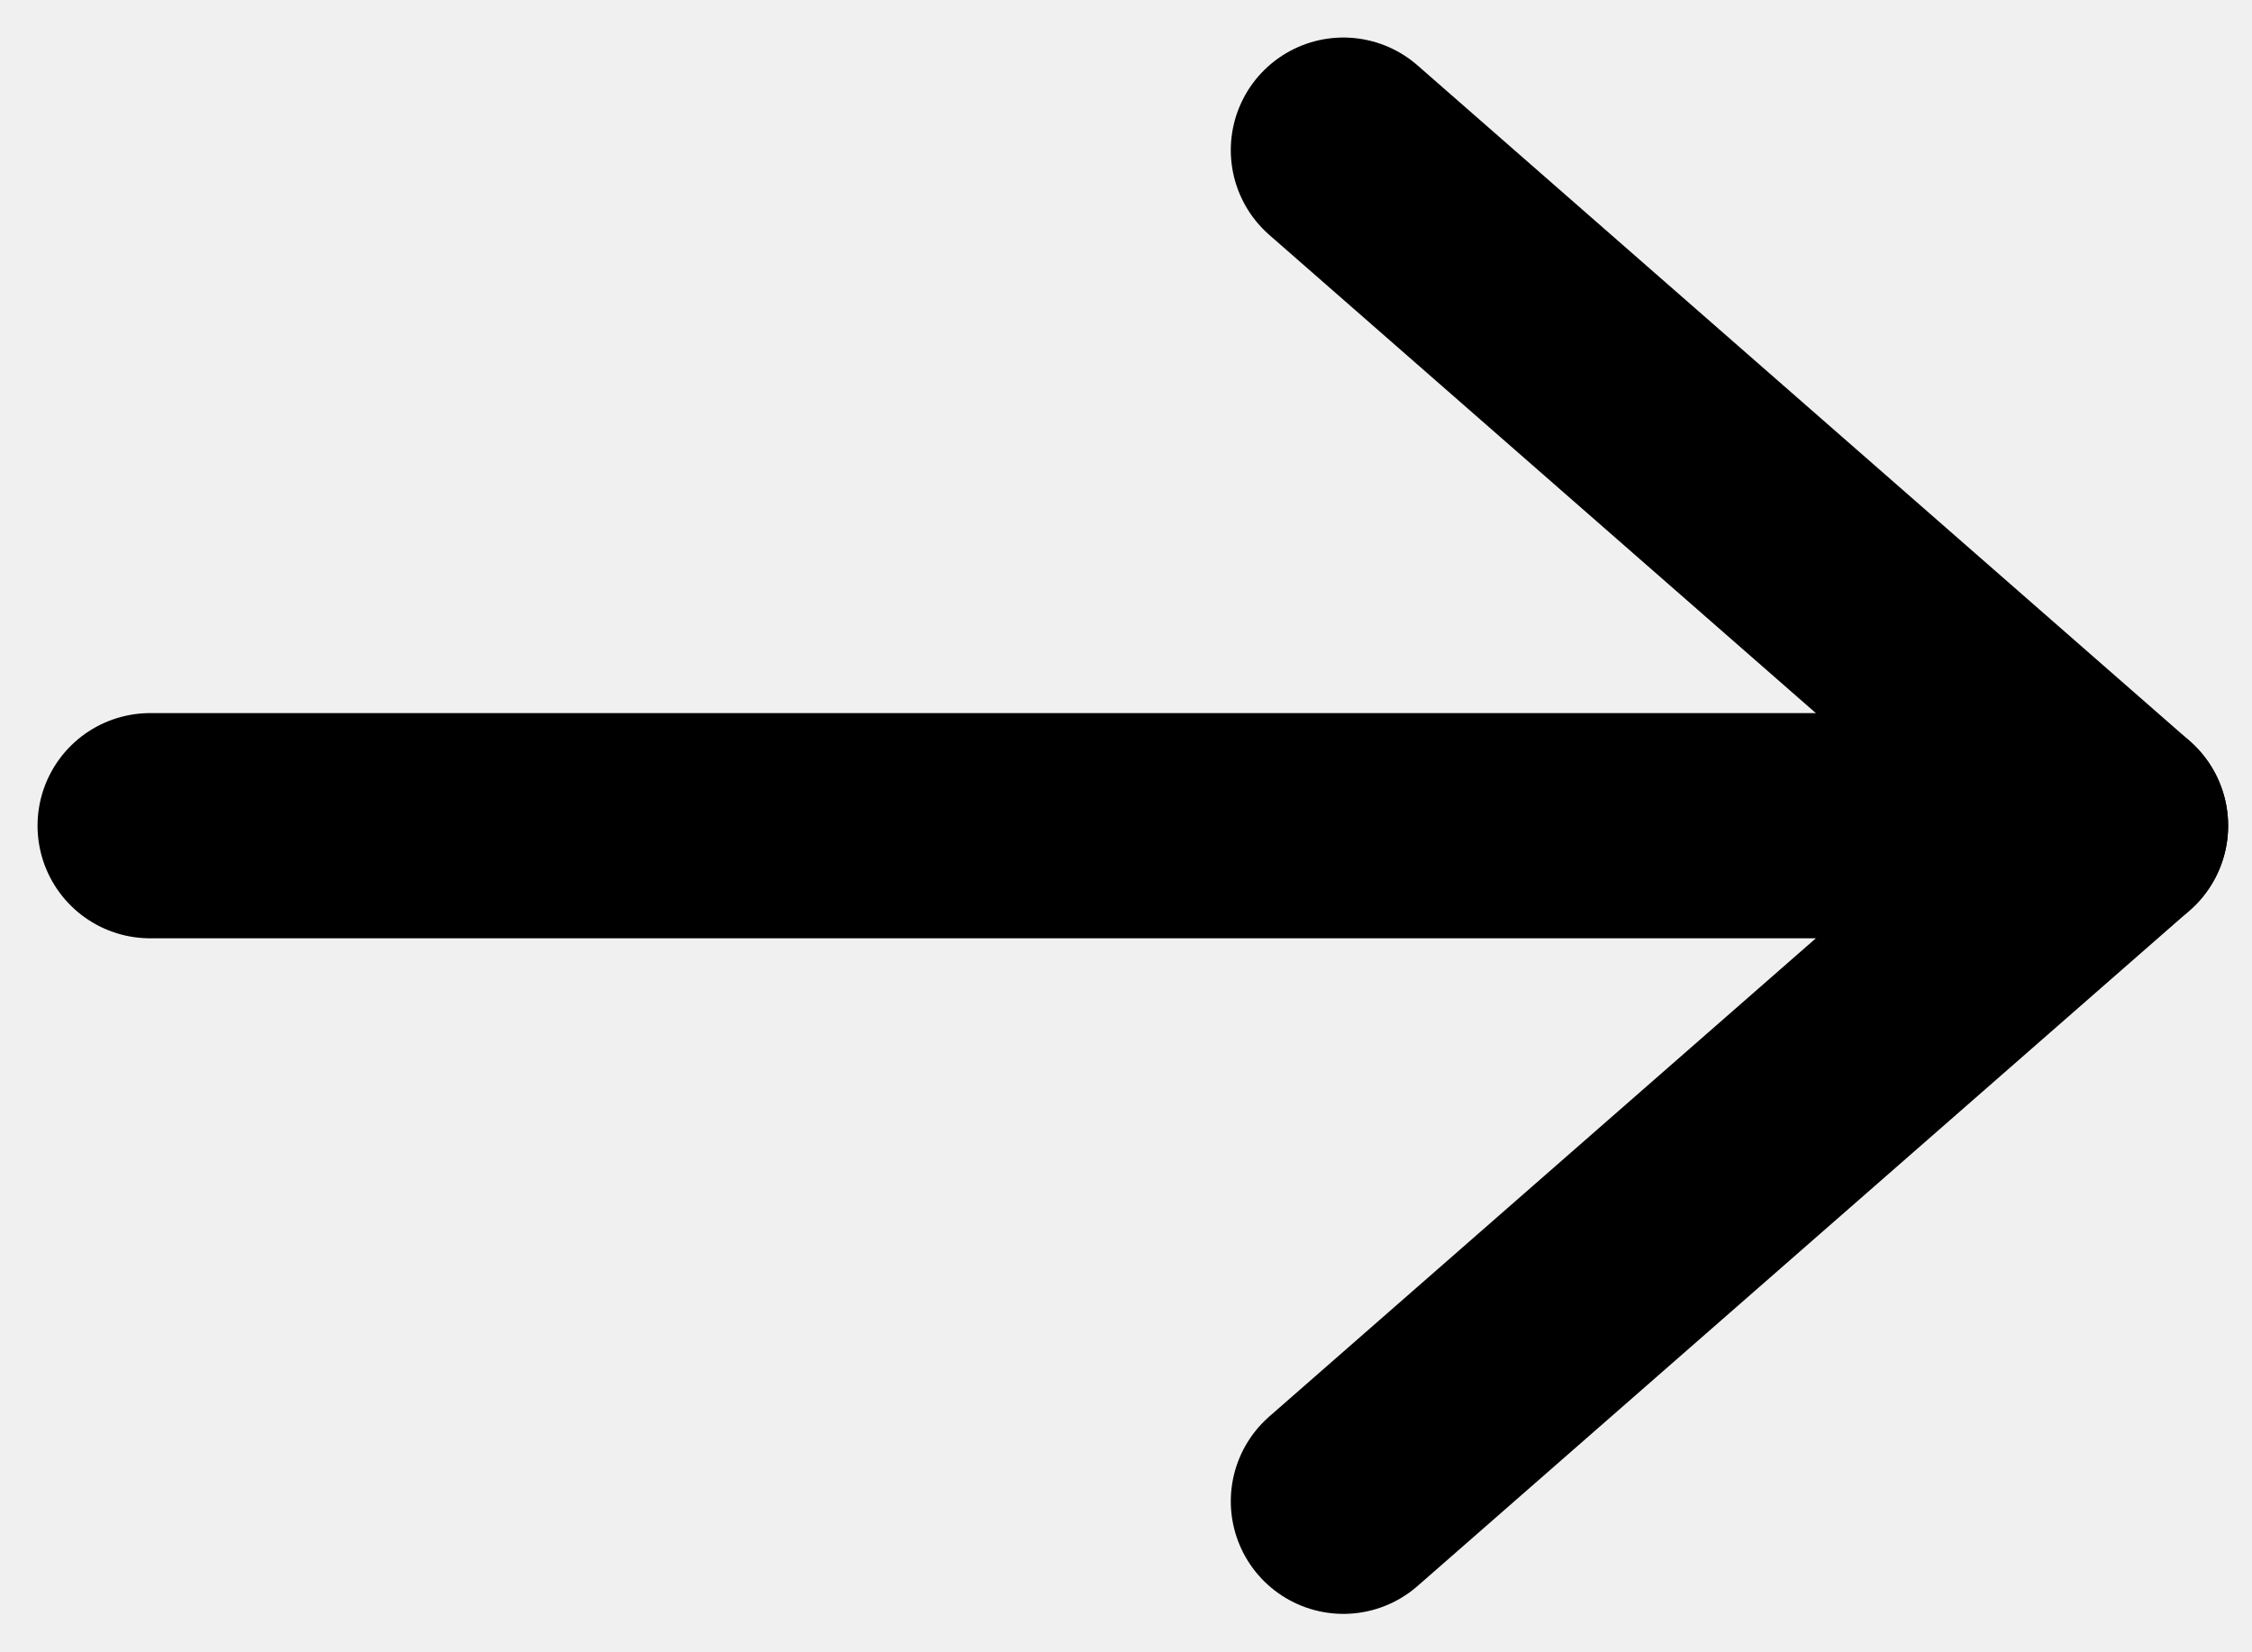
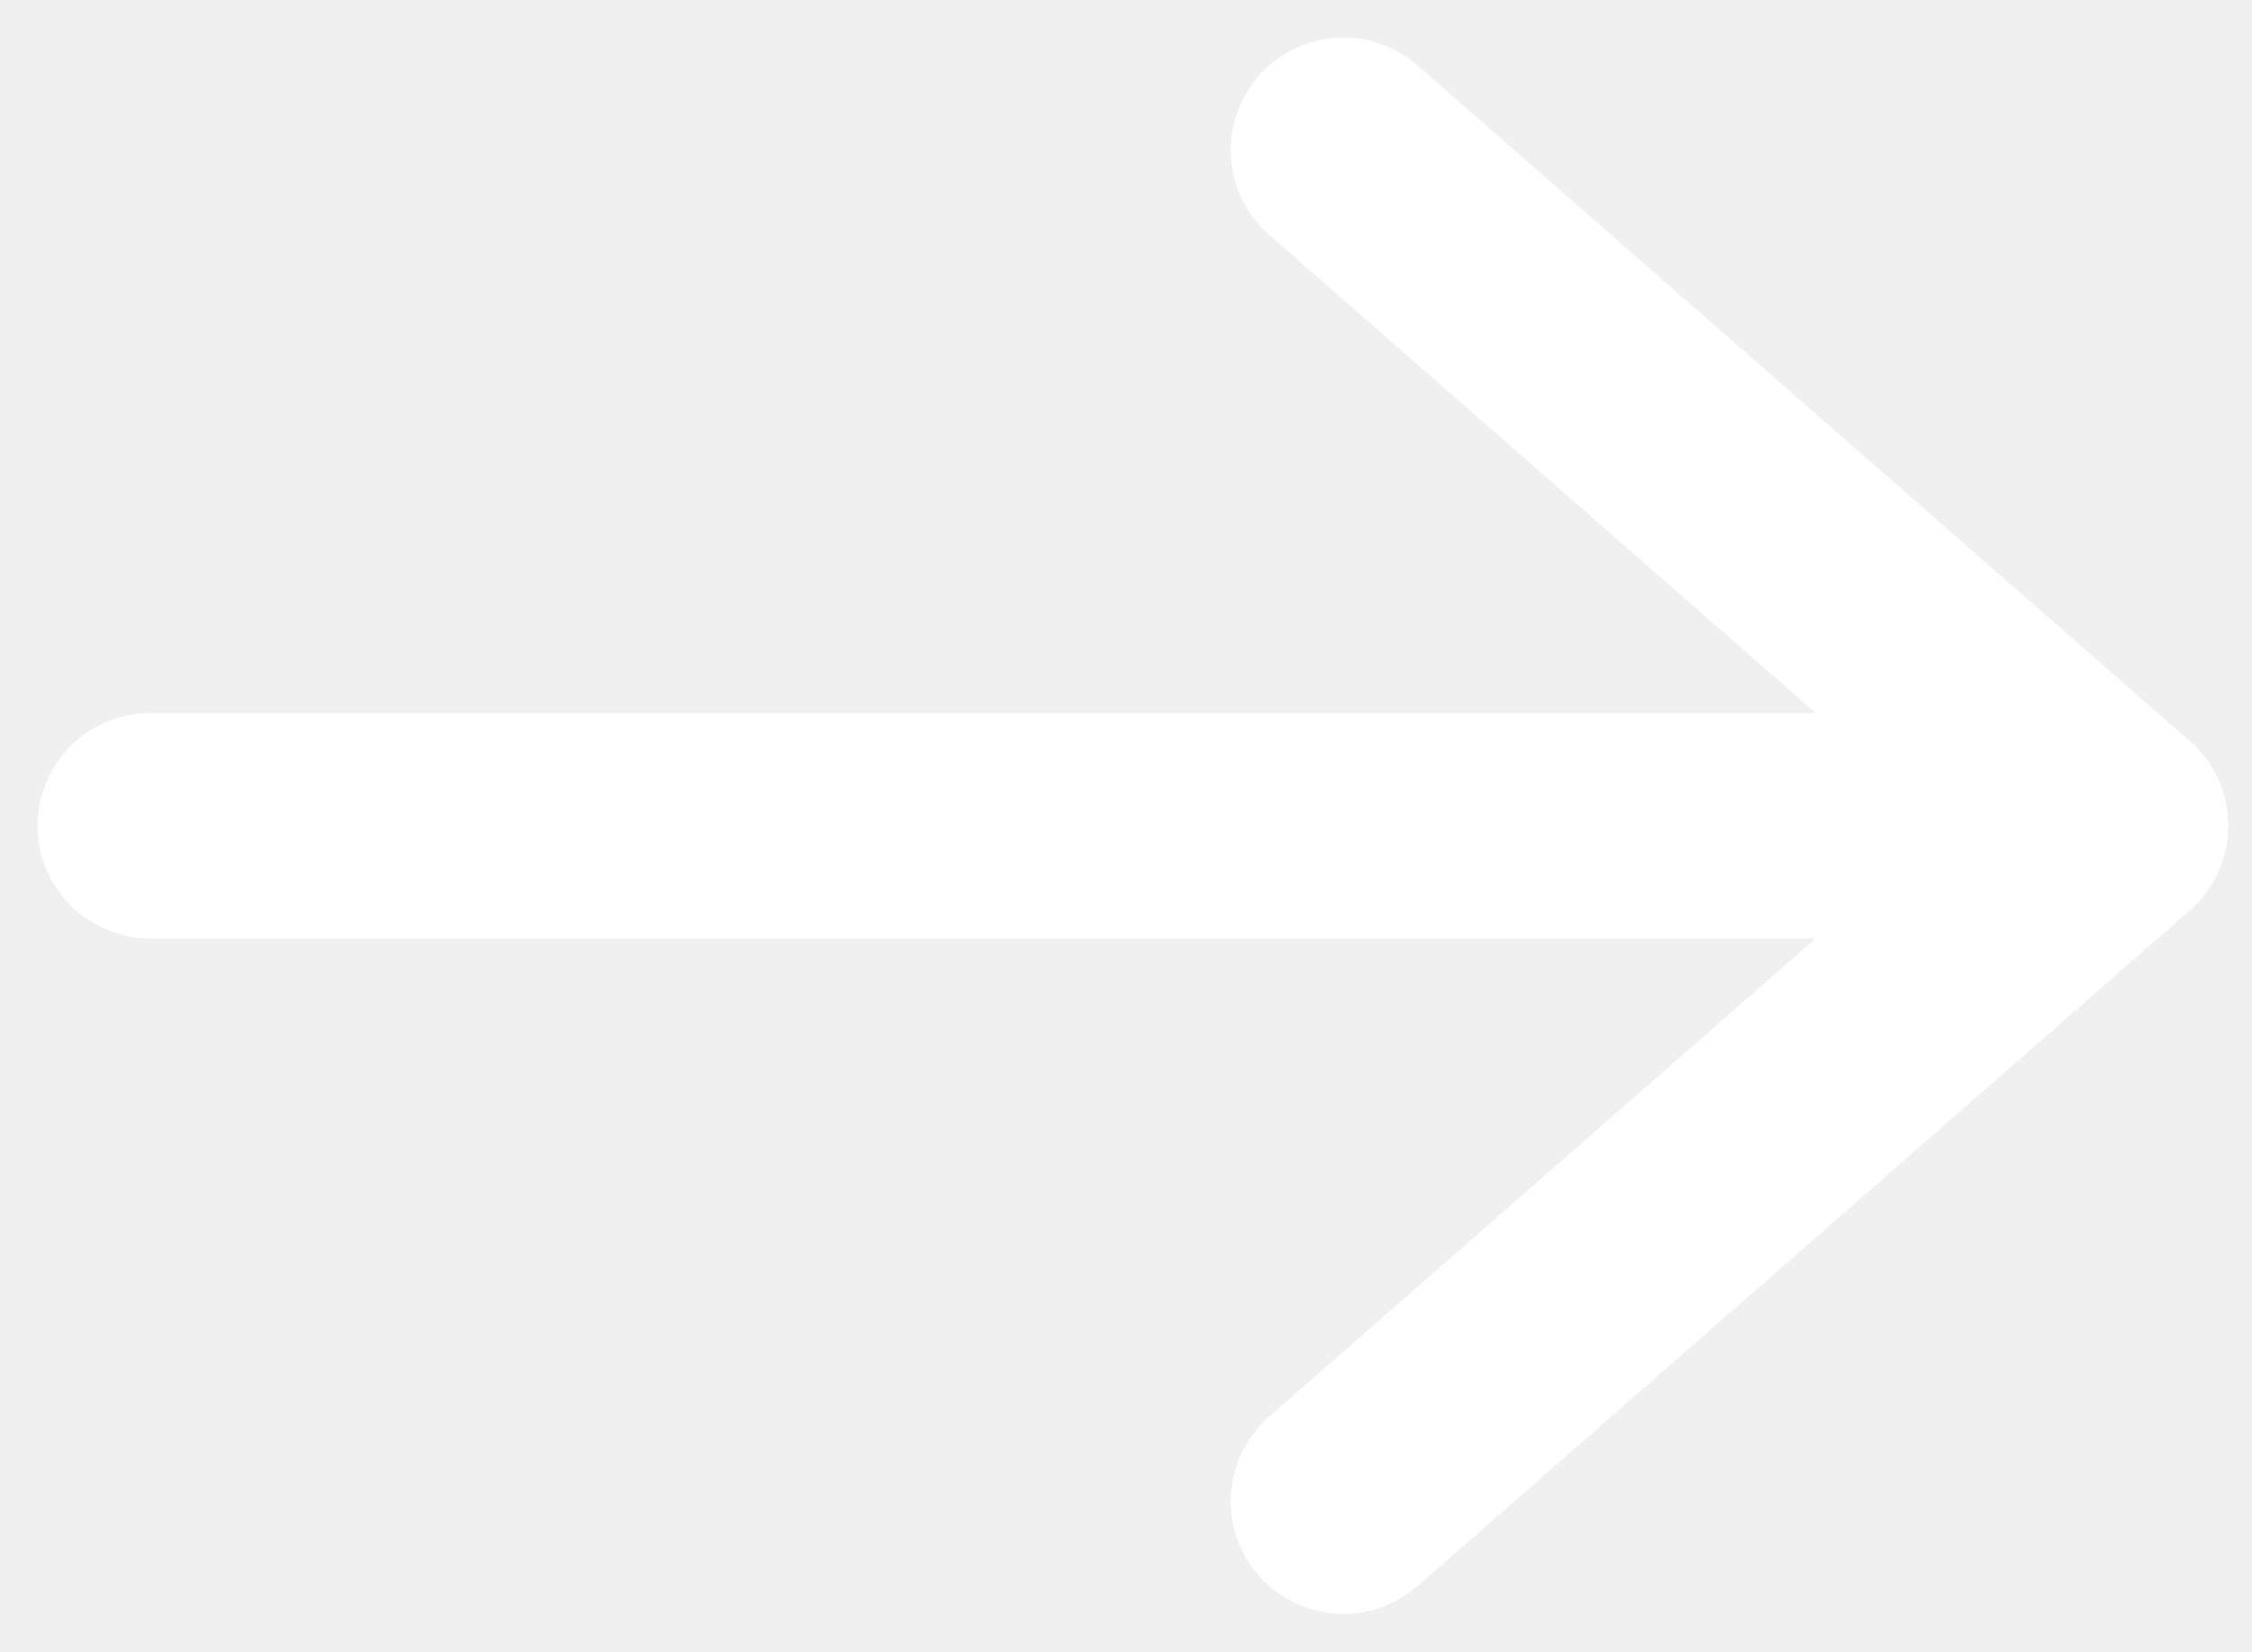
<svg xmlns="http://www.w3.org/2000/svg" width="15" height="11" viewBox="0 0 15 11" fill="none">
-   <path d="M1 5.5L14.091 5.5" stroke="#000" stroke-width="1.5" stroke-linecap="round" stroke-linejoin="round" />
-   <path d="M8.948 1L14.091 5.5L8.948 10" stroke="#000" stroke-width="1.5" stroke-linecap="round" stroke-linejoin="round" />
+   <path d="M1 5.5L14.091 5.5" stroke="#FFF" stroke-width="1.5" stroke-linecap="round" stroke-linejoin="round" />
+   <path d="M8.948 1L14.091 5.5L8.948 10" stroke="#FFF" stroke-width="1.5" stroke-linecap="round" stroke-linejoin="round" />
</svg>
